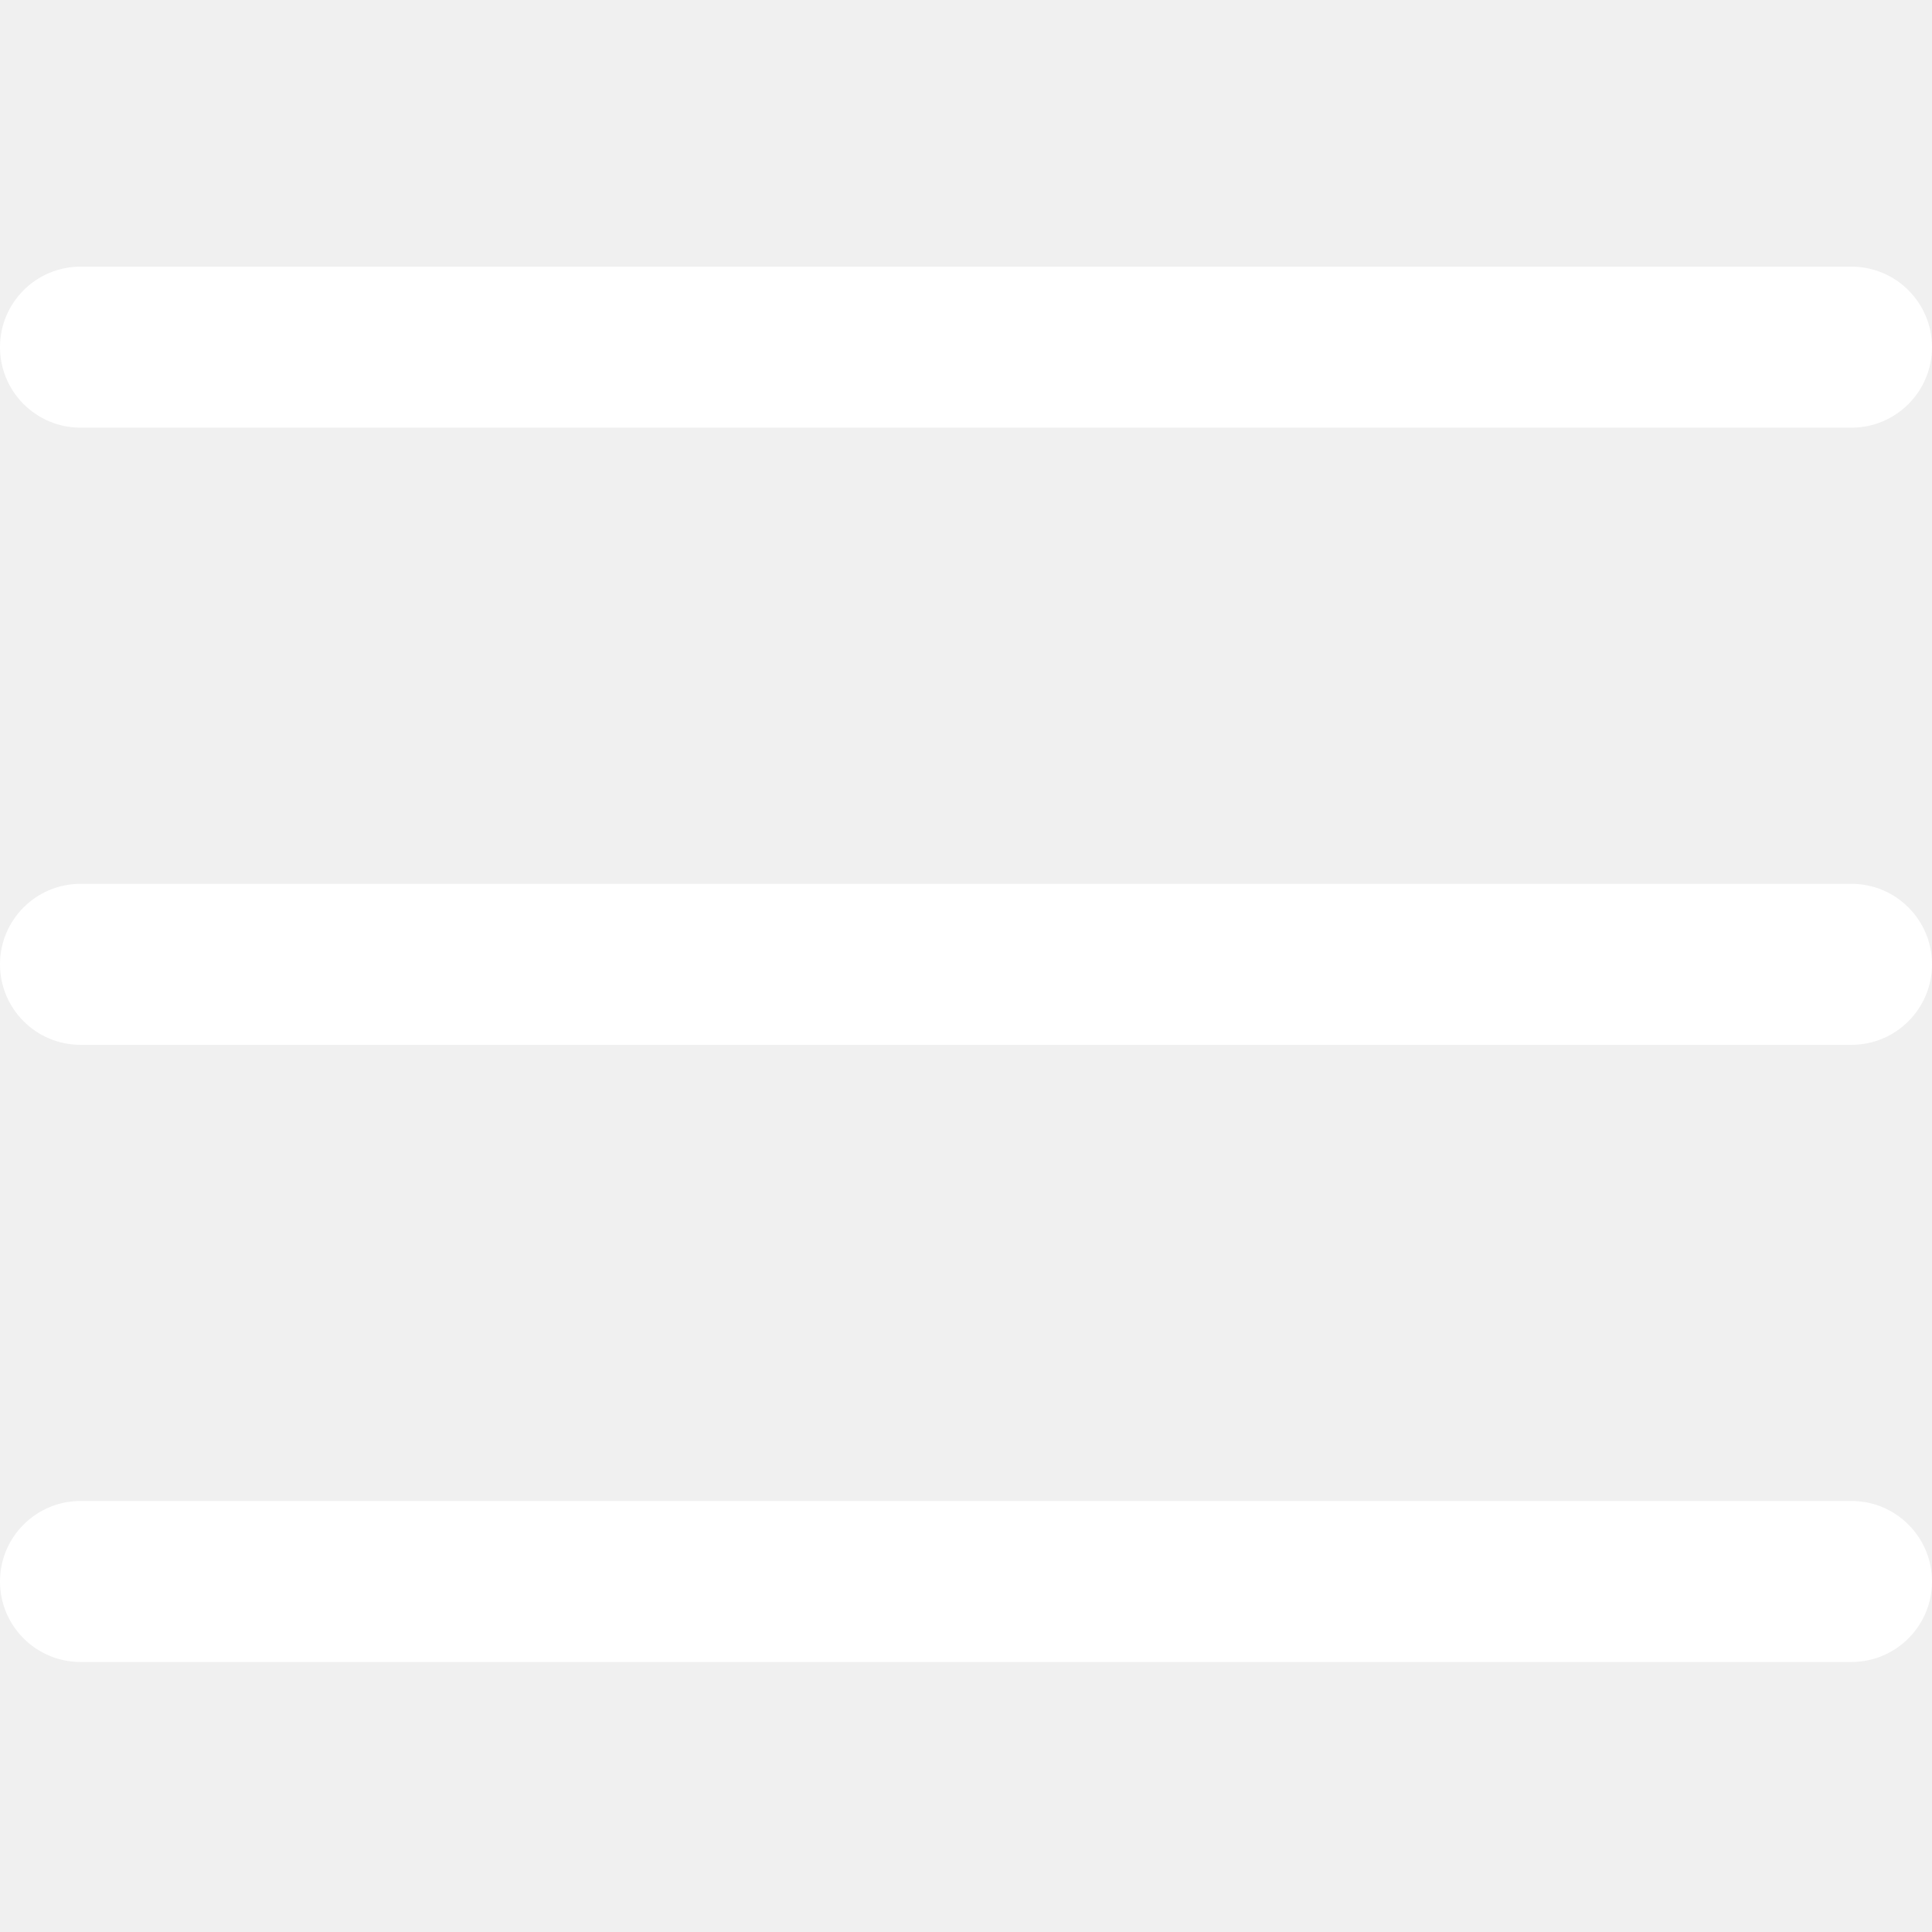
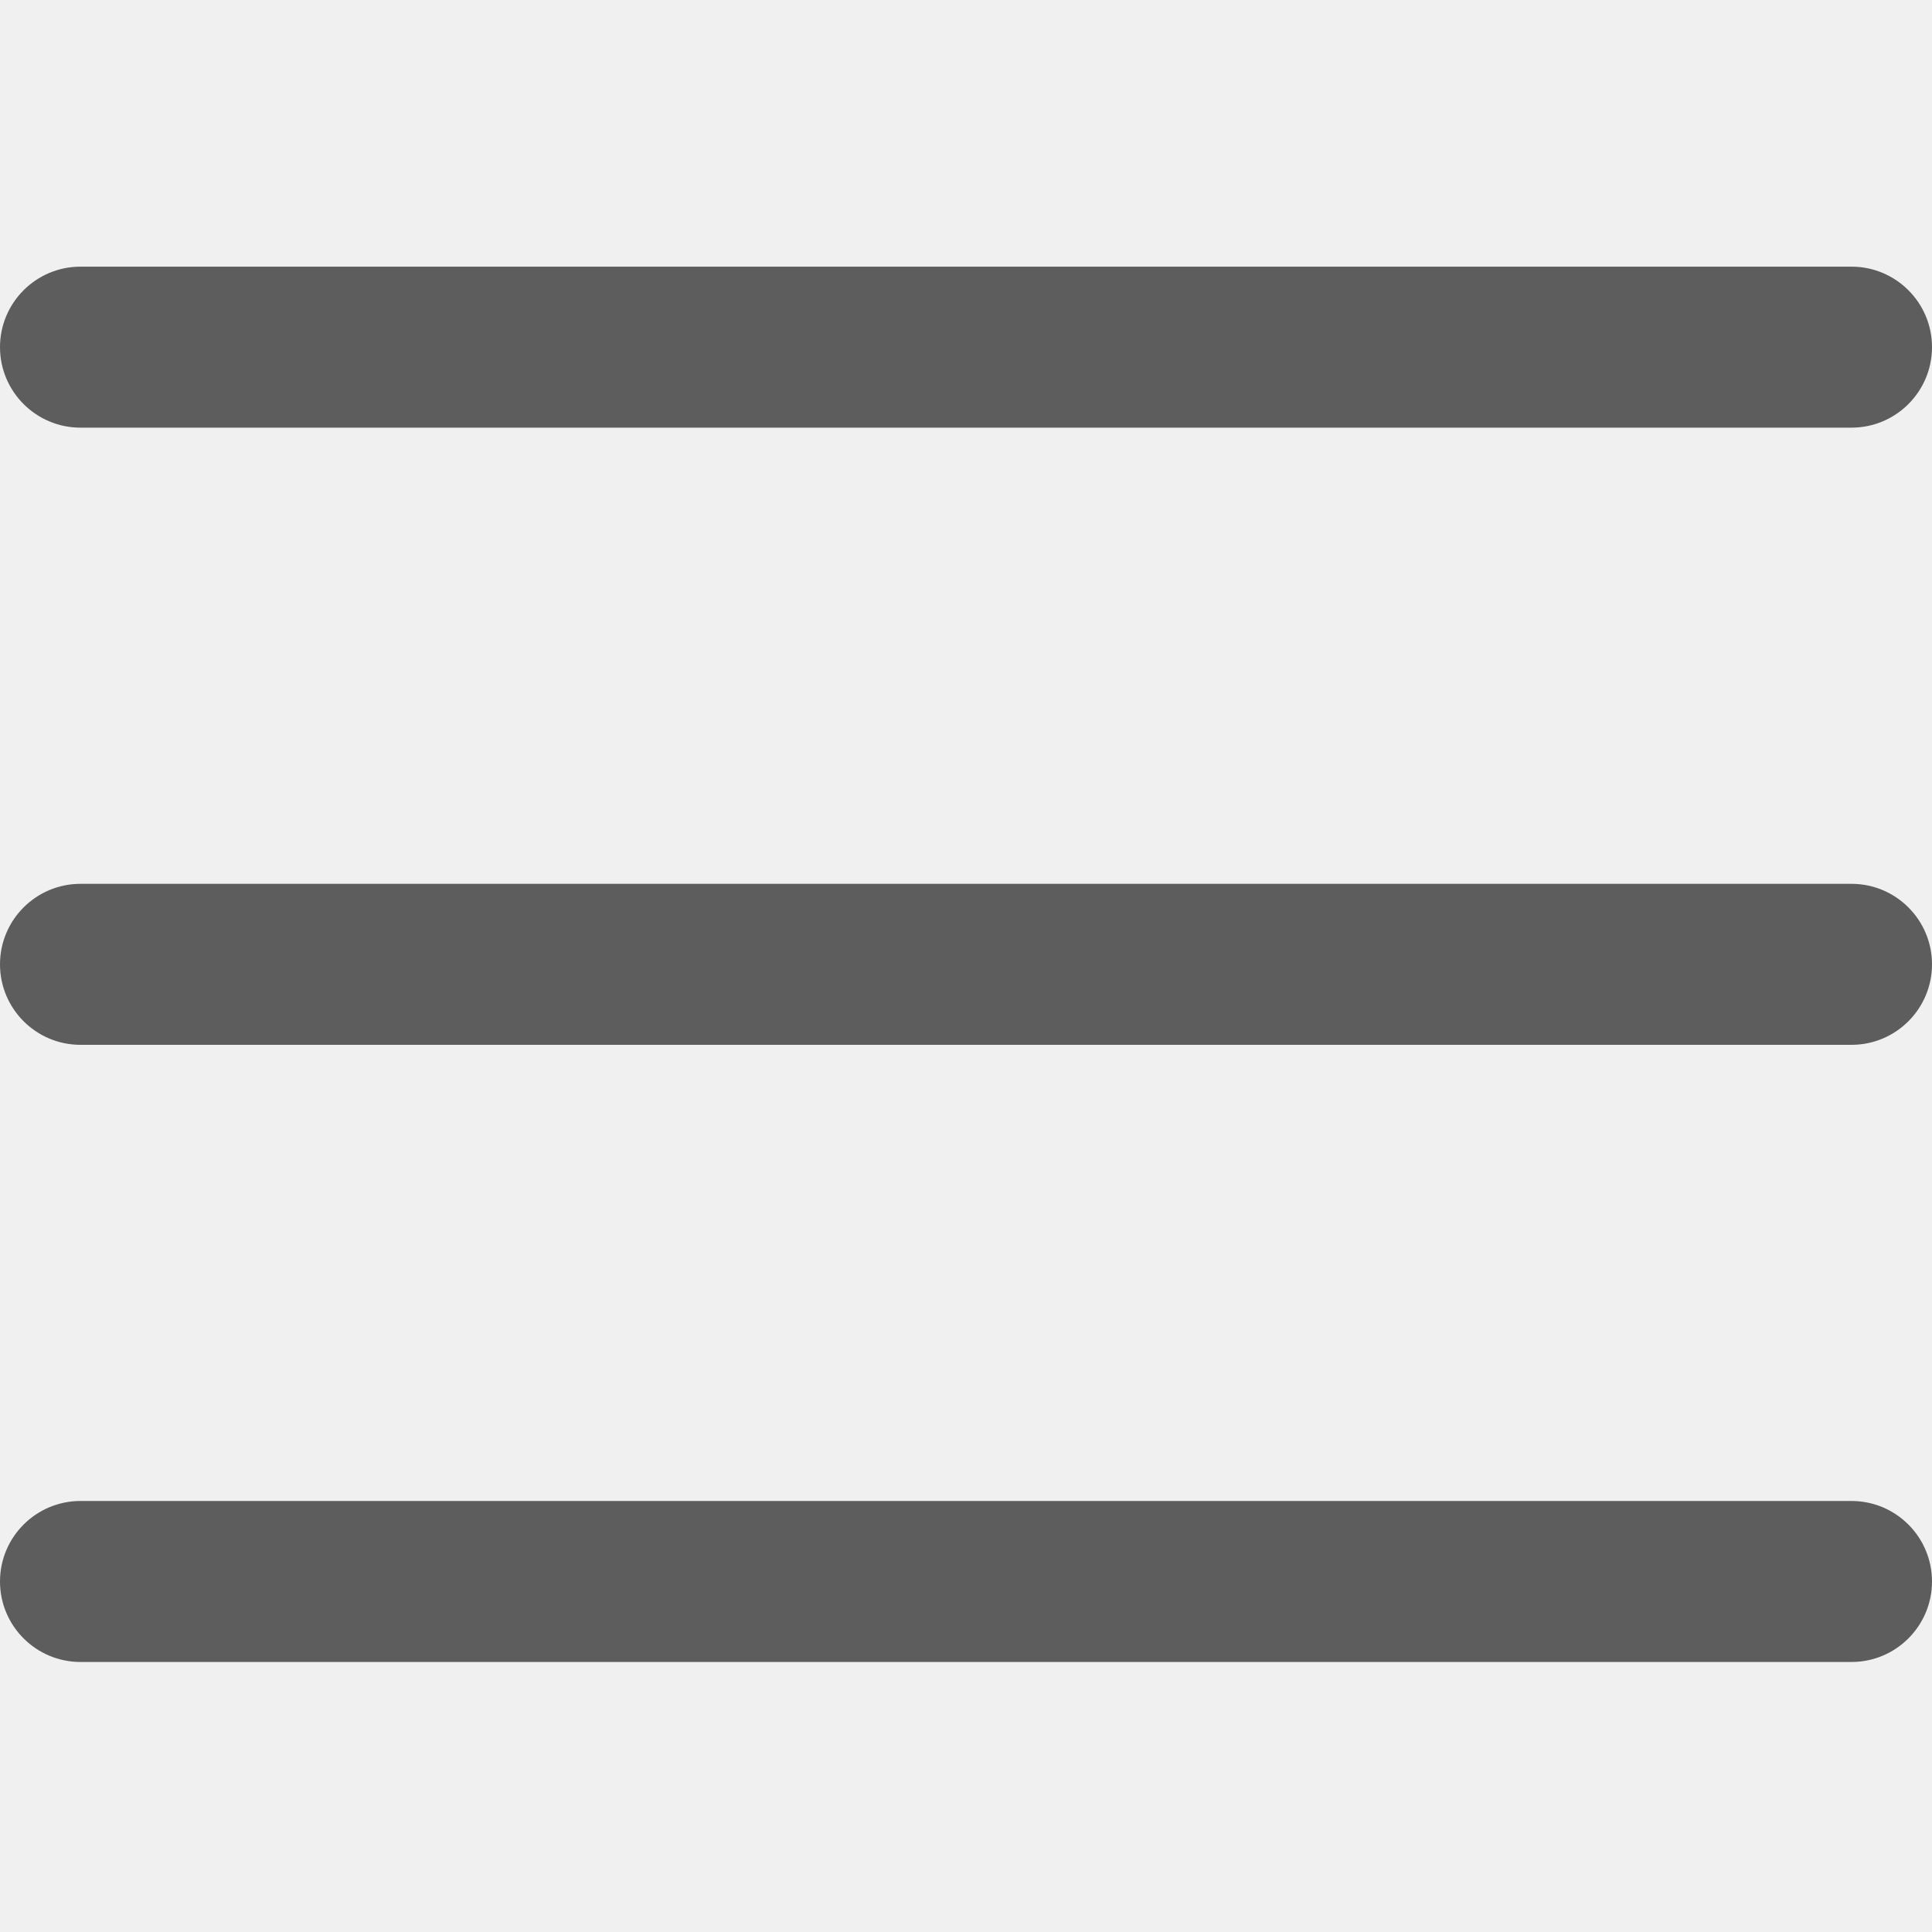
<svg xmlns="http://www.w3.org/2000/svg" height="384pt" viewBox="0 -53 384 384" width="384pt">
-   <path d="m368 154.668h-352c-8.832 0-16-7.168-16-16s7.168-16 16-16h352c8.832 0 16 7.168 16 16s-7.168 16-16 16zm0 0" fill="#fff" />
-   <path d="m368 32h-352c-8.832 0-16-7.168-16-16s7.168-16 16-16h352c8.832 0 16 7.168 16 16s-7.168 16-16 16zm0 0" fill="#fff" />
-   <path d="m368 277.332h-352c-8.832 0-16-7.168-16-16s7.168-16 16-16h352c8.832 0 16 7.168 16 16s-7.168 16-16 16zm0 0" fill="#fff" />
+   <path d="m368 154.668h-352c-8.832 0-16-7.168-16-16s7.168-16 16-16h352c8.832 0 16 7.168 16 16s-7.168 16-16 16zm0 0" fill="rgba(0, 0, 0, 0.61)" />
+   <path d="m368 32h-352c-8.832 0-16-7.168-16-16s7.168-16 16-16h352c8.832 0 16 7.168 16 16s-7.168 16-16 16zm0 0" fill="rgba(0, 0, 0, 0.61)" />
+   <path d="m368 277.332h-352c-8.832 0-16-7.168-16-16s7.168-16 16-16h352c8.832 0 16 7.168 16 16s-7.168 16-16 16zm0 0" fill="rgba(0, 0, 0, 0.61)" />
</svg>
